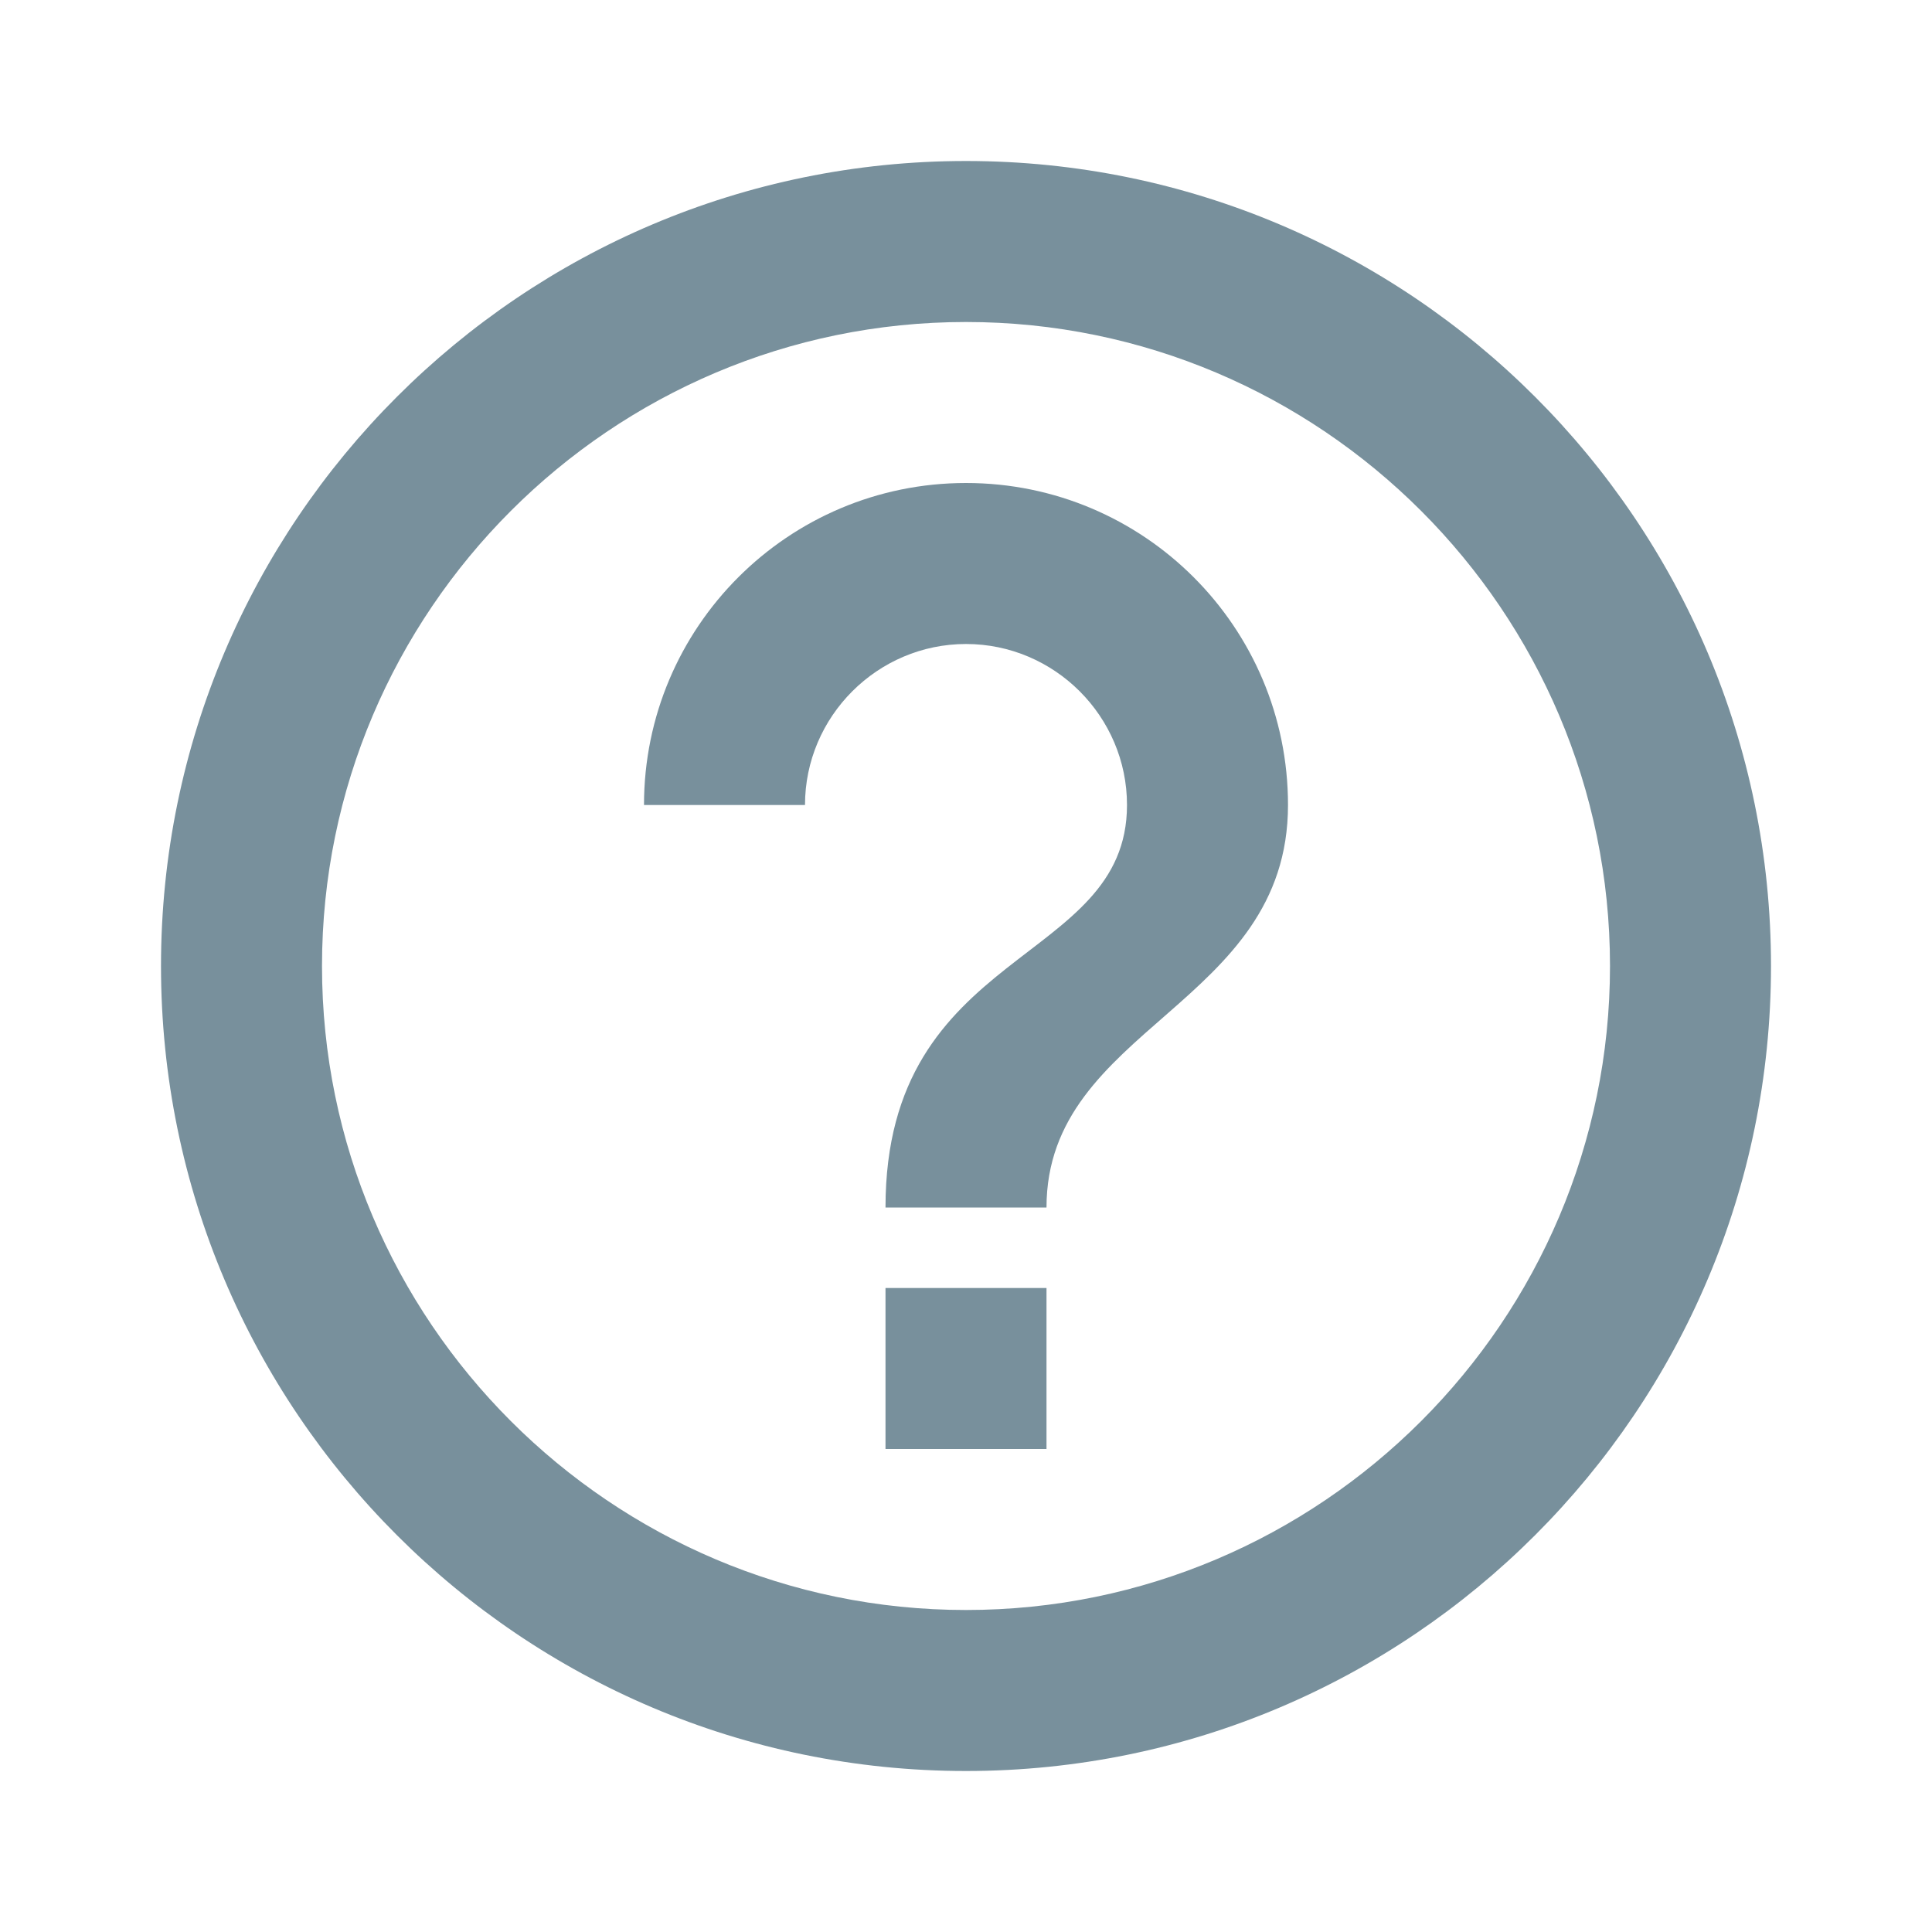
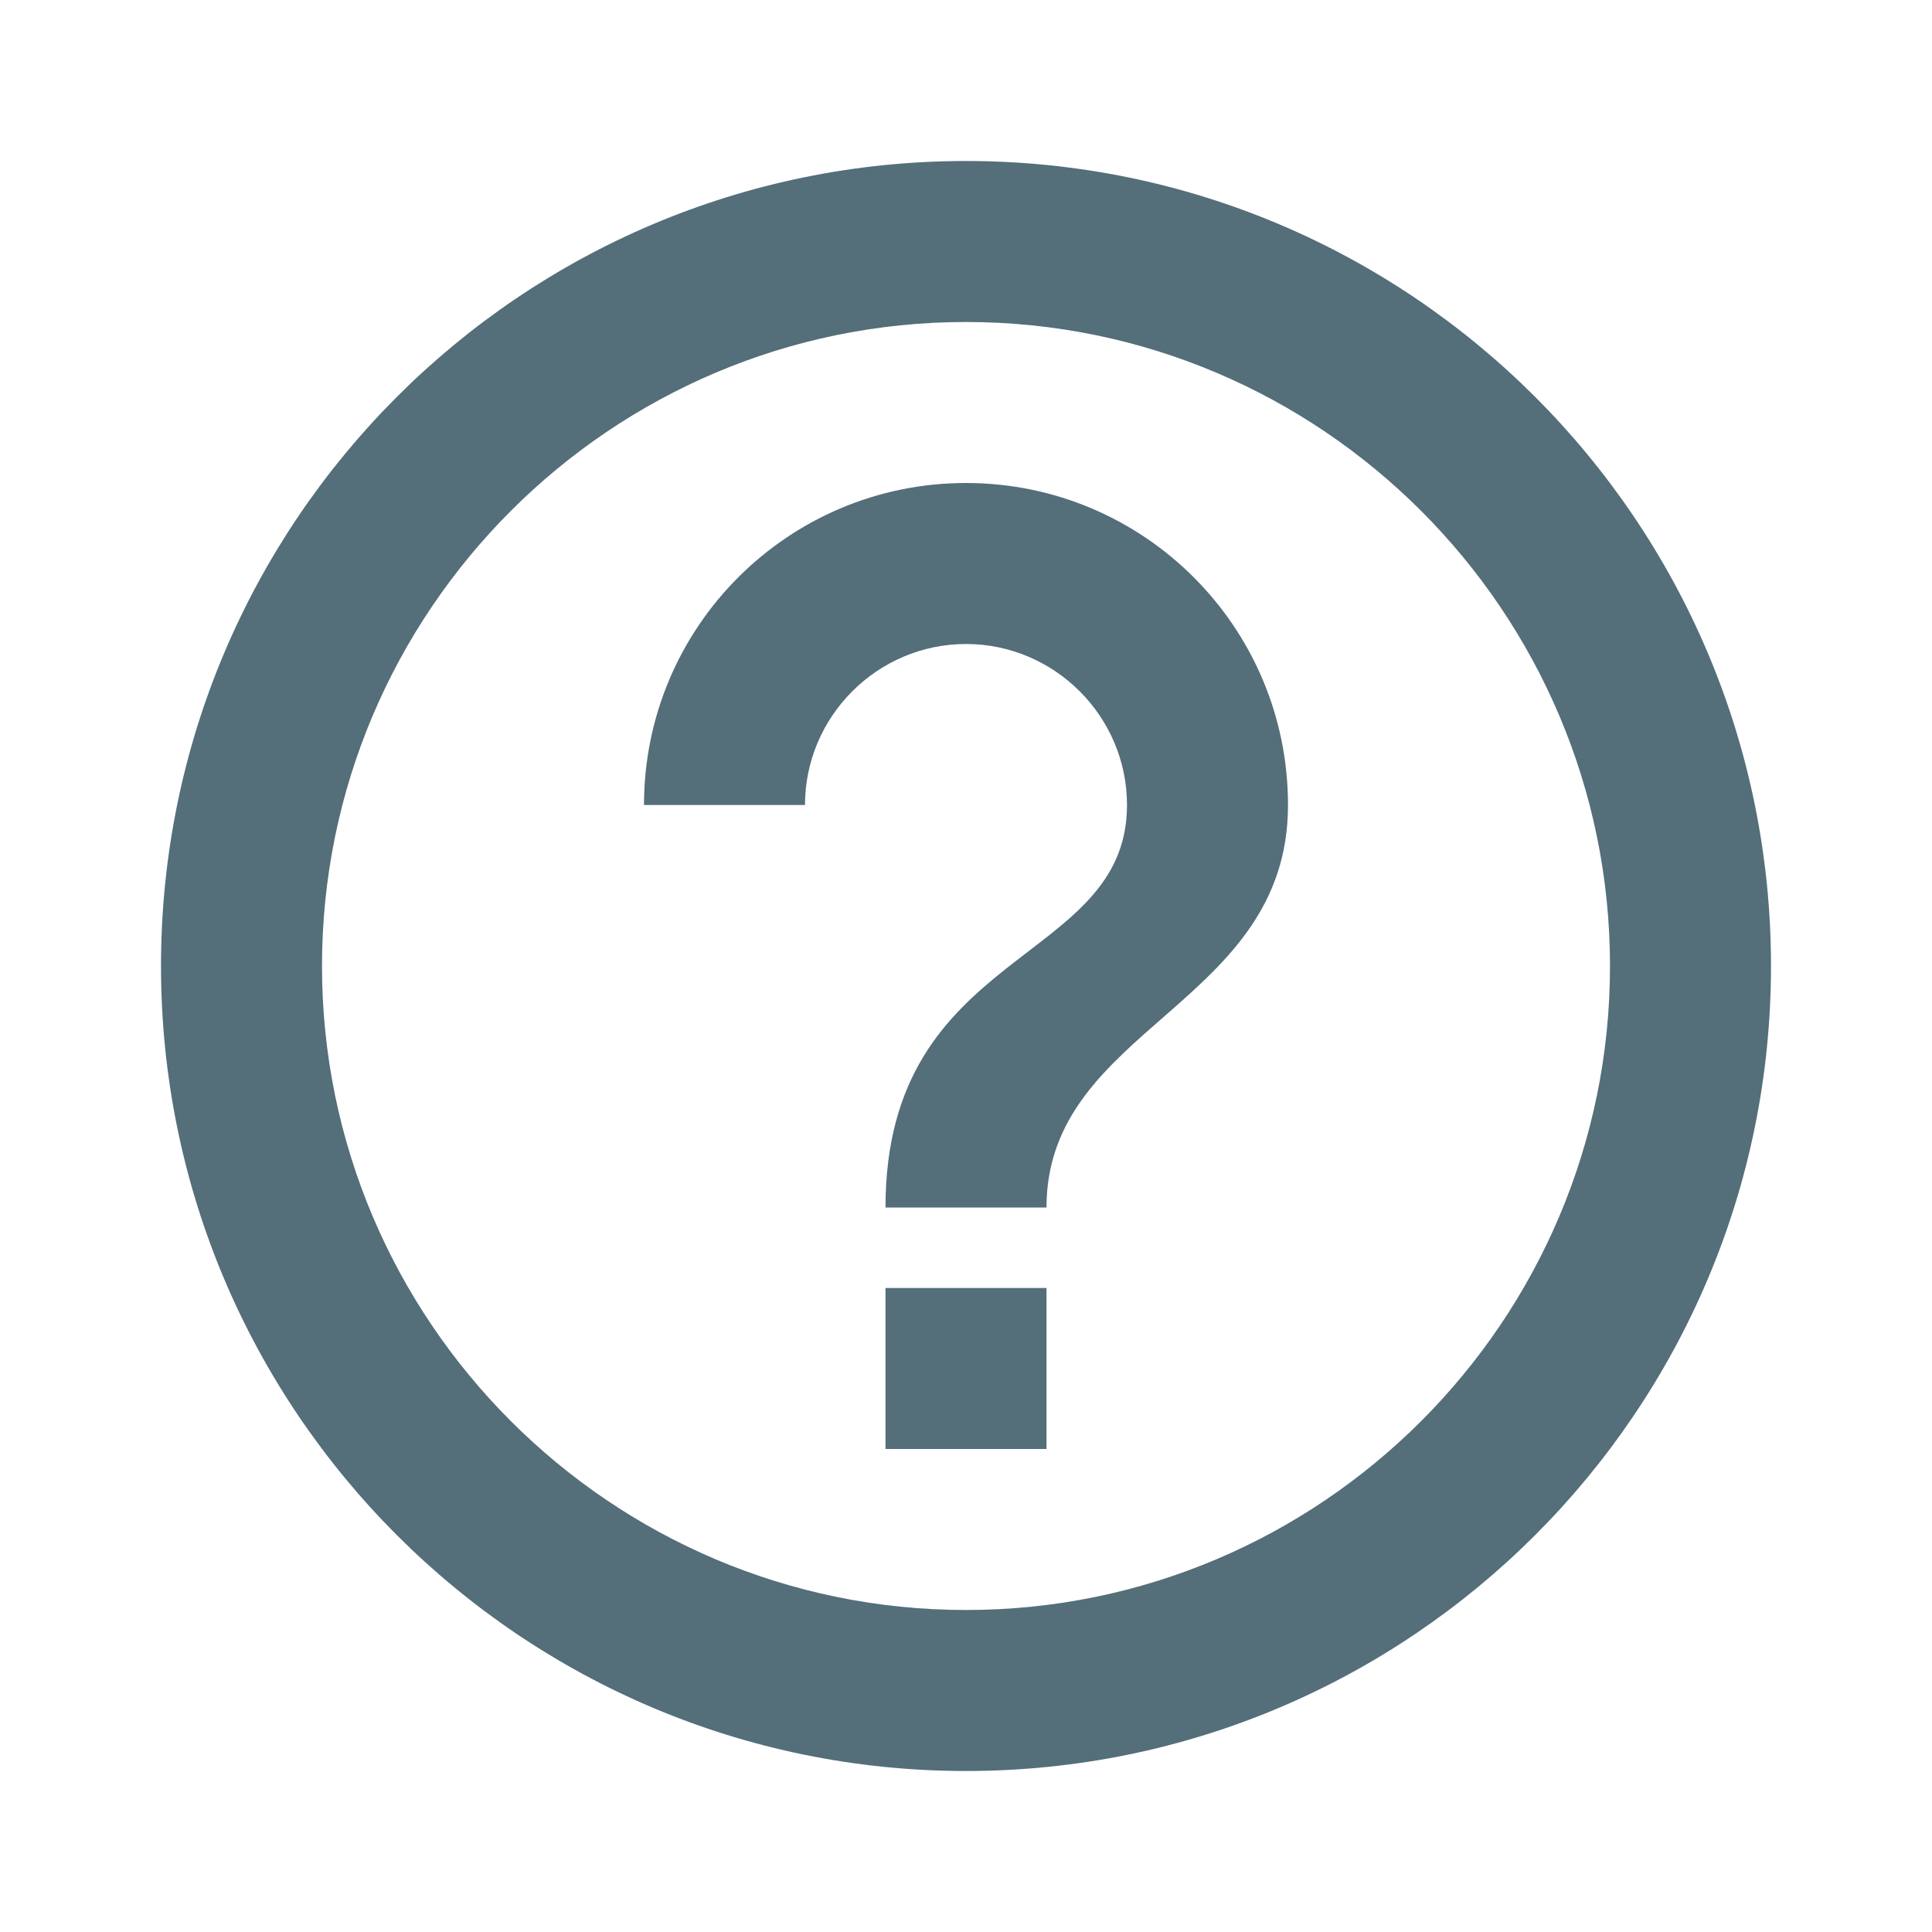
- <svg xmlns="http://www.w3.org/2000/svg" fill="#78909C" height="24" viewBox="0 0 24 24" width="24">
+ <svg xmlns="http://www.w3.org/2000/svg" fill="#546E7A" height="24" viewBox="0 0 24 24" width="24">
  <path d="M0 0h24v24H0z" fill="none" />
  <path d="M11 18h2v-2h-2v2zm1-16C6.48 2 2 6.48 2 12s4.48 10 10 10 10-4.48 10-10S17.52 2 12 2zm0 18c-4.41 0-8-3.59-8-8s3.59-8 8-8 8 3.59 8 8-3.59 8-8 8zm0-14c-2.21 0-4 1.79-4 4h2c0-1.1.9-2 2-2s2 .9 2 2c0 2-3 1.75-3 5h2c0-2.25 3-2.5 3-5 0-2.21-1.79-4-4-4z" />
</svg>
